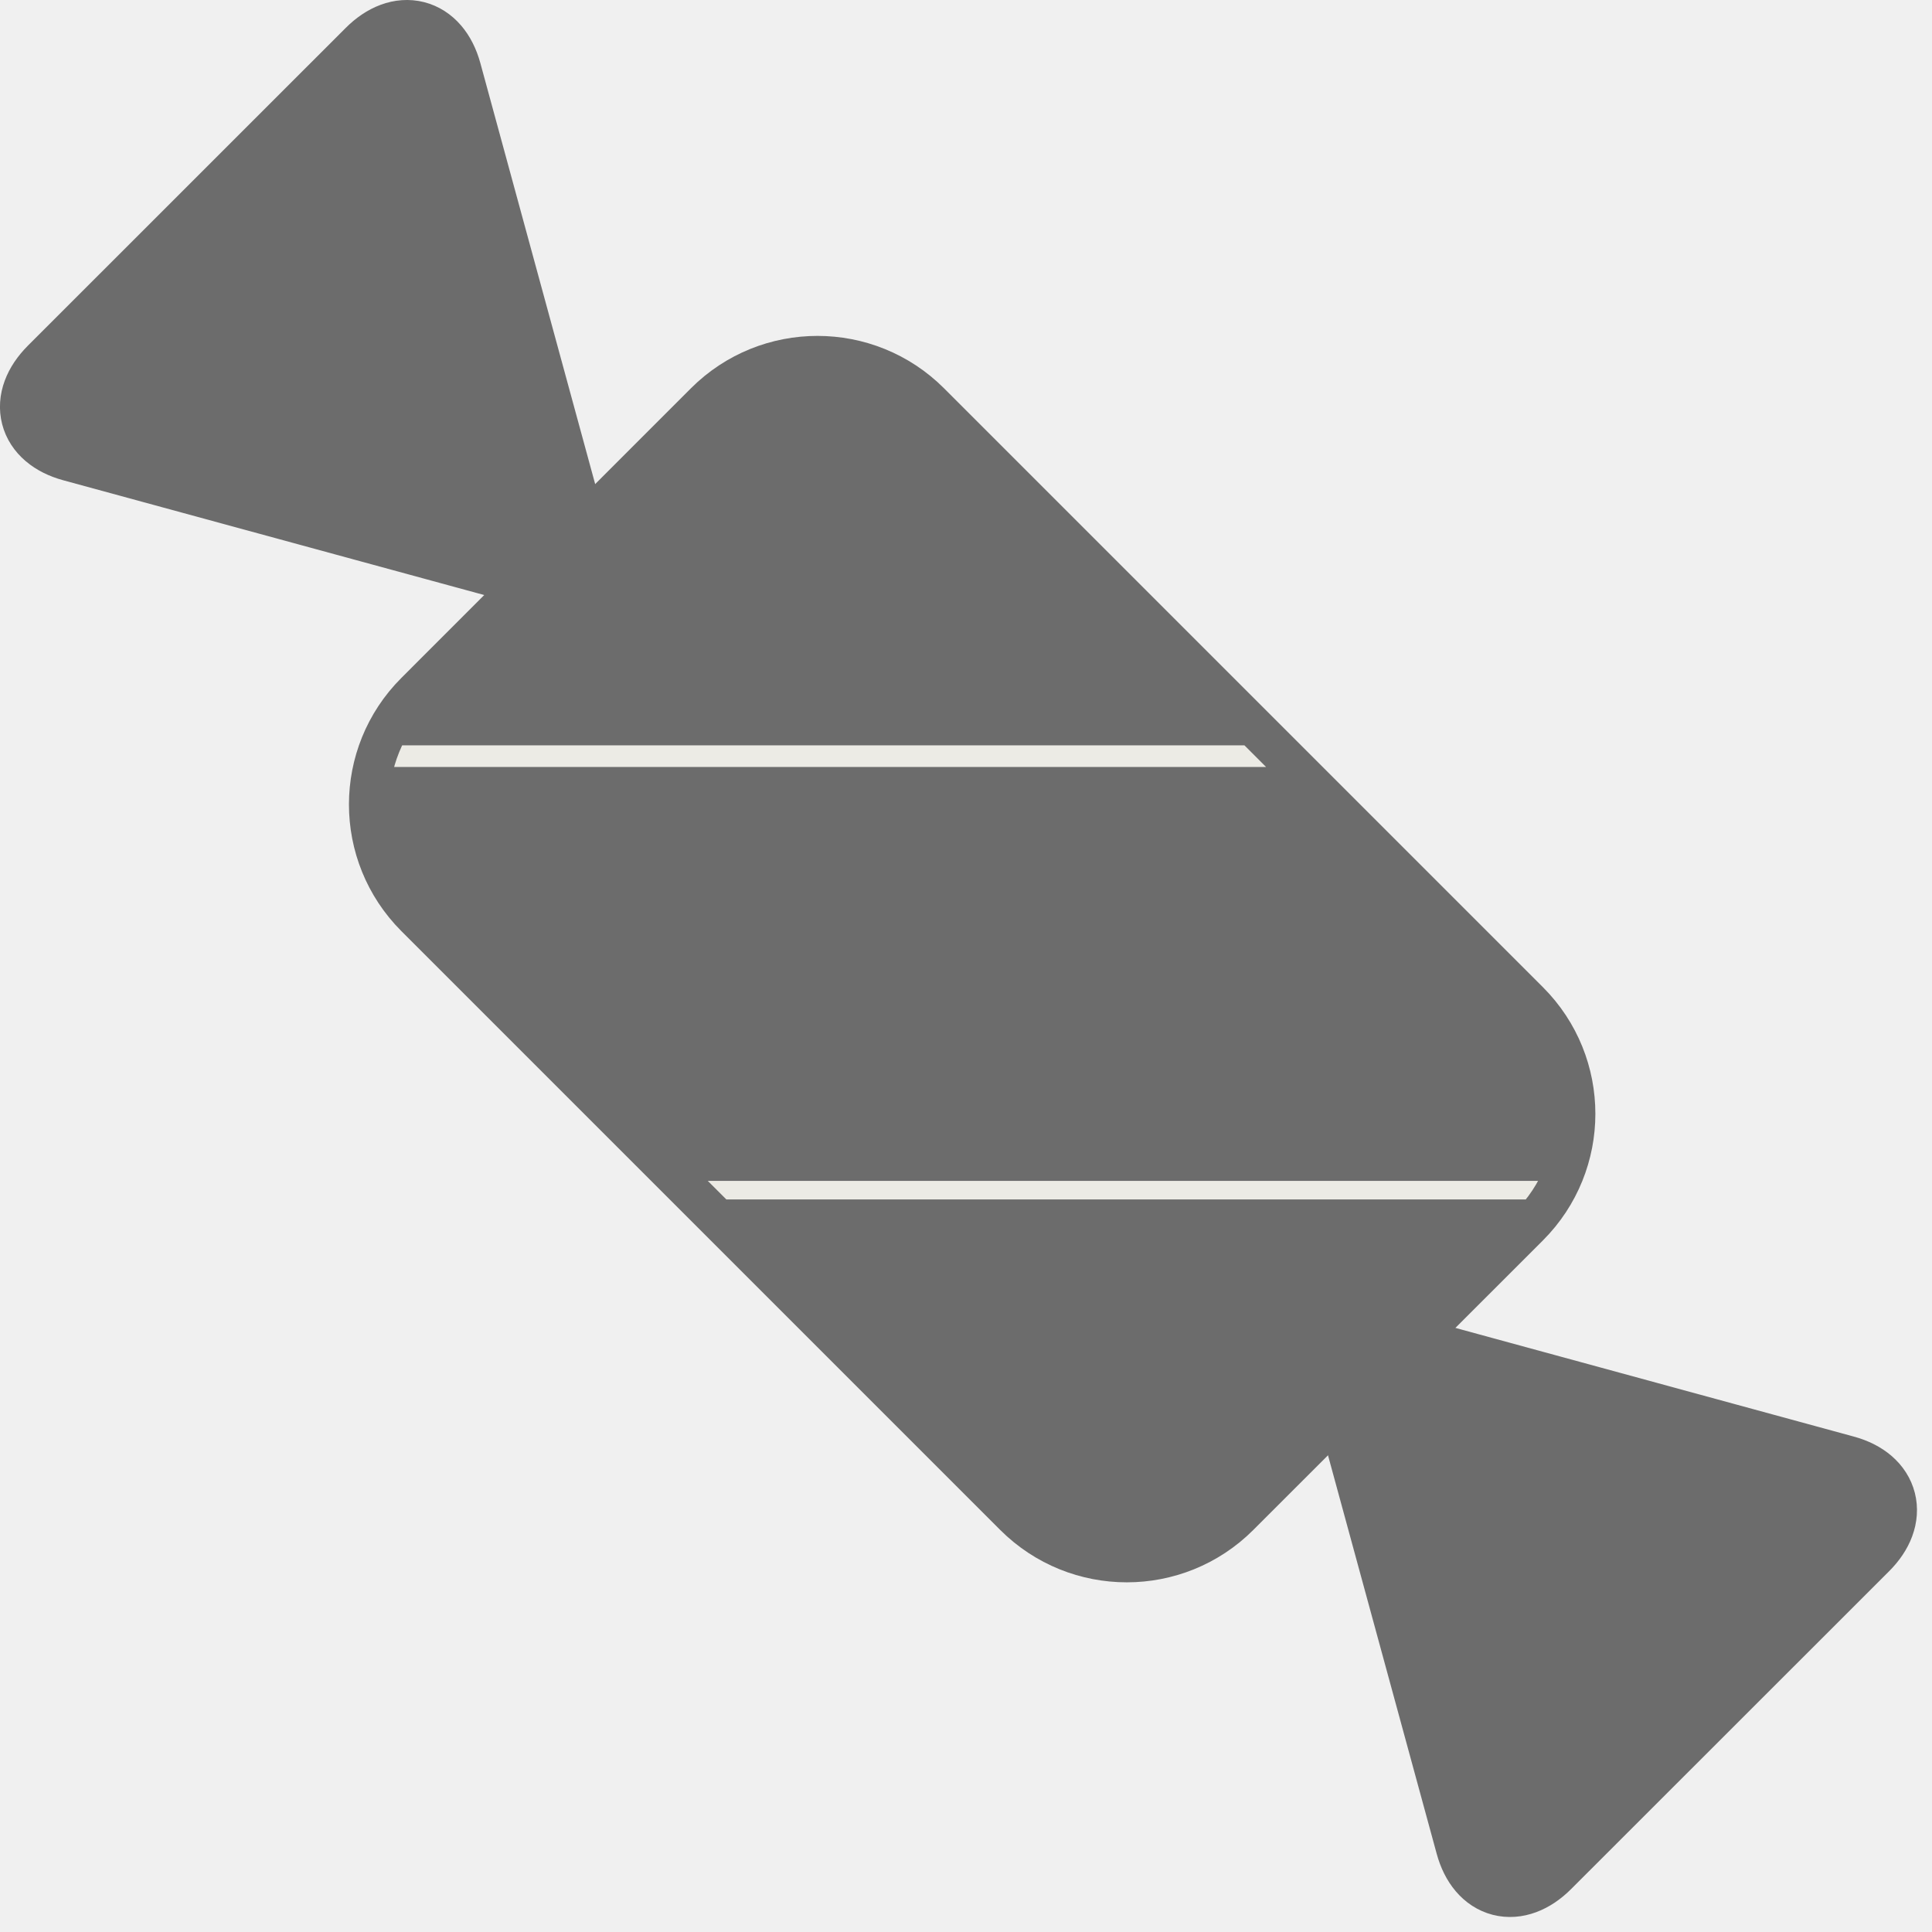
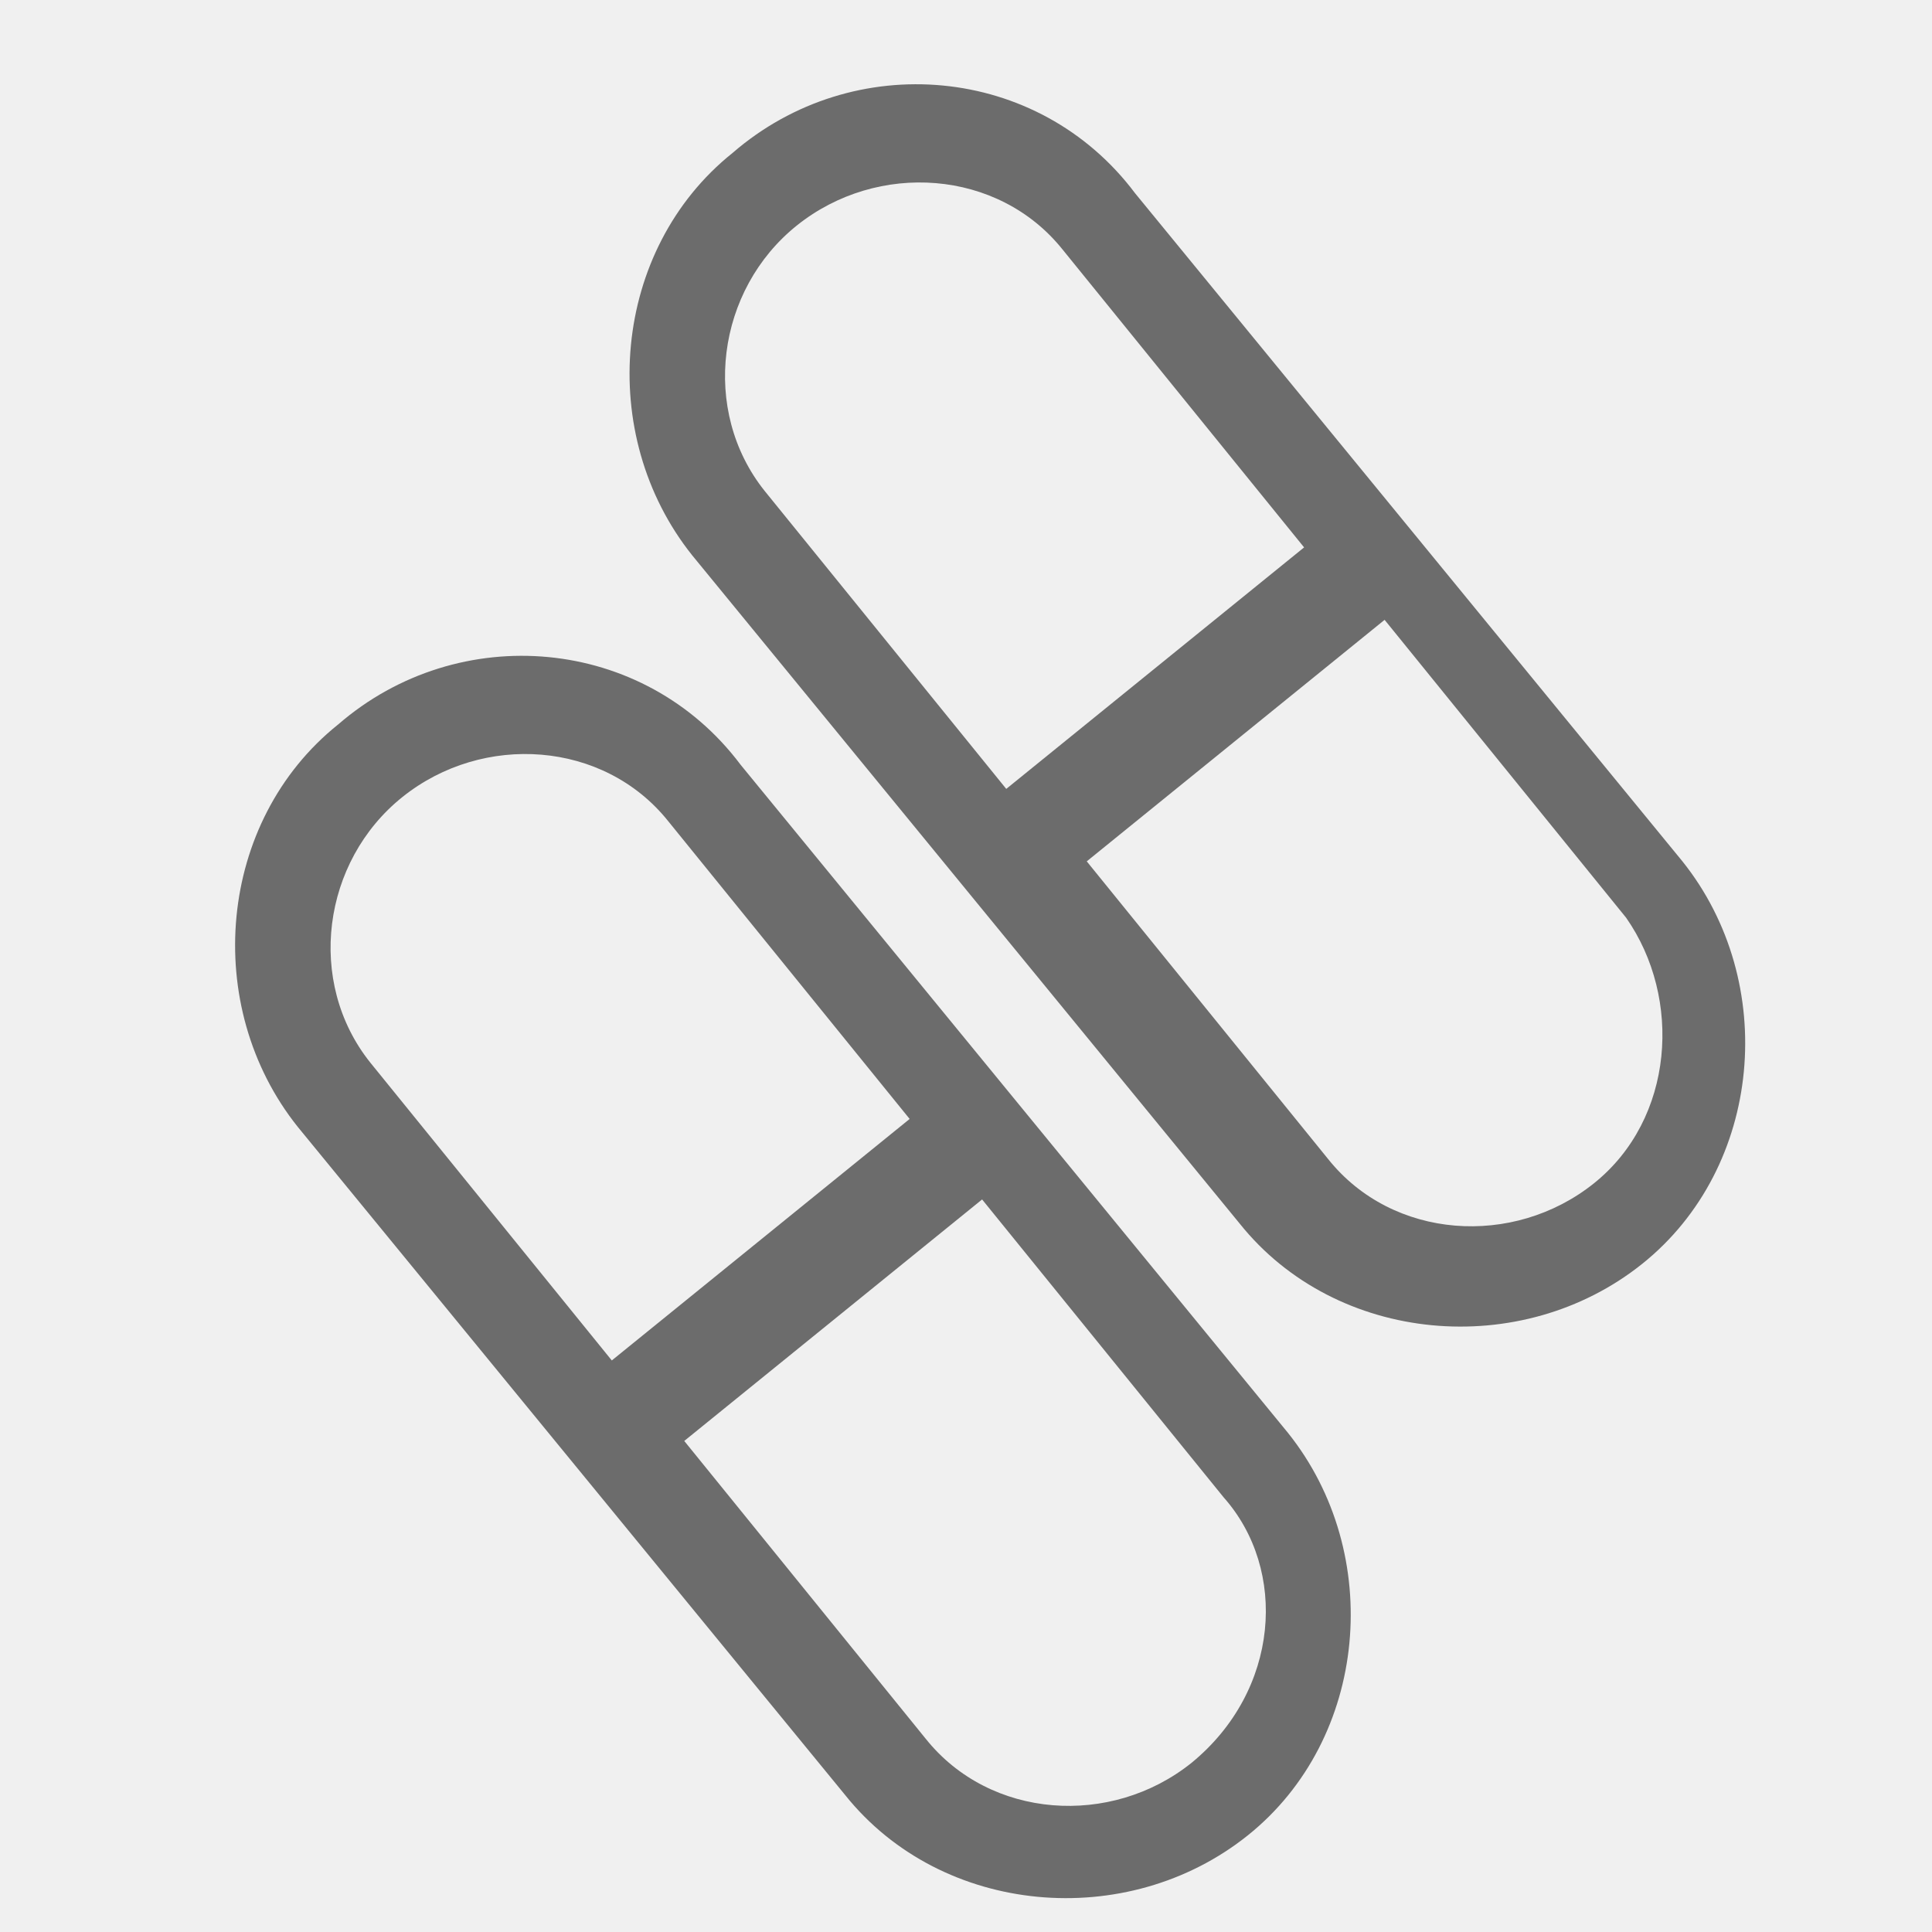
- <svg xmlns="http://www.w3.org/2000/svg" xmlns:xlink="http://www.w3.org/1999/xlink" width="24px" height="24px" viewBox="0 0 24 24" version="1.1">
-   <defs>
-     <path d="M8.935,5.175 L5.337,8.774 C4.664,9.447 4.664,10.539 5.337,11.214 L12.777,18.654 C13.451,19.327 14.544,19.327 15.217,18.654 L18.816,15.056 C19.489,14.382 19.489,13.29 18.816,12.616 L11.375,5.175 C10.701,4.502 9.609,4.502 8.935,5.175 Z" id="path-1" />
-   </defs>
-   <g id="Site-Blomy" stroke="none" stroke-width="1" fill="none" fill-rule="evenodd">
-     <g id="1.0-Accueil-web" transform="translate(-475, -1843)">
-       <g id="Produits-alimentaires" transform="translate(150, 1700)">
-         <g id="produit">
-           <g id="sucre" transform="translate(310, 130)">
-             <g id="bonbon" transform="translate(15, 13)">
-               <path d="M16.839,17.442 C16.715,16.984 16.986,16.714 17.444,16.838 L22.899,18.326 C23.357,18.451 23.451,18.832 23.115,19.167 L19.167,23.113 C18.828,23.453 18.452,23.356 18.327,22.897 L16.839,17.442 Z" id="Stroke-11" stroke="#6C6C6C" stroke-width="0.995" />
-               <path d="M16.839,17.442 C16.715,16.984 16.986,16.714 17.444,16.838 L22.899,18.326 C23.357,18.451 23.451,18.832 23.115,19.167 L19.167,23.113 C18.828,23.453 18.452,23.356 18.327,22.897 L16.839,17.442 Z" id="Fill-9" fill="#6C6C6C" />
-               <path d="M6.371,6.973 C6.829,7.099 7.1,6.828 6.975,6.37 L5.487,0.914 C5.361,0.456 4.982,0.363 4.647,0.698 L0.699,4.645 C0.36,4.984 0.458,5.361 0.916,5.486 L6.371,6.973 Z" id="Stroke-7" stroke="#6C6C6C" stroke-width="0.995" />
-               <path d="M6.371,6.973 C6.829,7.099 7.1,6.828 6.975,6.37 L5.487,0.914 C5.361,0.456 4.982,0.363 4.647,0.698 L0.699,4.645 C0.36,4.984 0.458,5.361 0.916,5.486 L6.371,6.973 Z" id="Fill-5" fill="#6C6C6C" />
-               <path d="M8.935,5.175 L5.337,8.774 C4.664,9.447 4.664,10.539 5.337,11.214 L12.777,18.654 C13.451,19.327 14.544,19.327 15.217,18.654 L18.816,15.056 C19.489,14.382 19.489,13.29 18.816,12.616 L11.375,5.175 C10.701,4.502 9.609,4.502 8.935,5.175" id="Fill-1" fill="#6C6C6C" />
-               <mask id="mask-2" fill="white">
-                 <use xlink:href="#path-1" />
-               </mask>
-               <use id="Stroke-3" stroke="#6C6C6C" stroke-width="0.995" xlink:href="#path-1" />
-               <g id="Group-16" mask="url(#mask-2)">
-                 <g transform="translate(3.75, 8.813325)">
-                   <path d="M14.093,0.468 L0.001,0.692" id="Fill-13" stroke="none" fill="#6C6C6C" fill-rule="evenodd" />
-                   <path d="M14.093,0.468 L0.001,0.692" id="Stroke-15" stroke="#ECEBE5" stroke-width="0.995" fill="none" />
-                 </g>
-               </g>
-               <g id="Group-20" mask="url(#mask-2)">
-                 <g transform="translate(6.75, 14.06333)">
-                   <path d="M13.757,0.625 L0.255,0.817" id="Fill-17" stroke="none" fill="#6C6C6C" fill-rule="evenodd" />
-                   <path d="M13.757,0.625 L0.255,0.817" id="Stroke-19" stroke="#ECEBE5" stroke-width="0.995" fill="none" />
-                 </g>
-               </g>
-             </g>
-           </g>
-         </g>
-       </g>
-     </g>
+ <svg xmlns="http://www.w3.org/2000/svg" version="1.1" id="Calque_1" x="0px" y="0px" viewBox="0 0 24 24" style="enable-background:new 0 0 24 24;" xml:space="preserve">
+   <style type="text/css">
+ 	.st0{fill:#6C6C6C;}
+ </style>
+   <g>
+     <path class="st0" d="M4.2,9c-1.5,1.2-1.7,3.5-0.5,5l6.8,8.3c1.2,1.5,3.5,1.7,5,0.5s1.7-3.5,0.5-5L9.2,9.5C8,7.9,5.7,7.7,4.2,9z    M5,9.9c1-0.8,2.5-0.7,3.3,0.3l3,3.7l-3.7,3l-3-3.7C3.8,12.2,4,10.7,5,9.9z M14.8,21.9c-1,0.8-2.5,0.7-3.3-0.3l-3-3.7l3.7-3l3,3.7   C16,19.5,15.9,21,14.8,21.9z" />
+     <path class="st0" d="M9.1,1.9c-1.5,1.2-1.7,3.5-0.5,5l6.8,8.3c1.2,1.5,3.5,1.7,5,0.5s1.7-3.5,0.5-5l-6.8-8.3   C12.9,0.8,10.6,0.6,9.1,1.9z M9.9,2.8c1-0.8,2.5-0.7,3.3,0.3l3,3.7l-3.7,3l-3-3.7C8.7,5.1,8.9,3.6,9.9,2.8z M19.8,14.7   c-1,0.8-2.5,0.7-3.3-0.3l-3-3.7l3.7-3l3,3.7C20.9,12.4,20.8,13.9,19.8,14.7z" />
  </g>
</svg>
